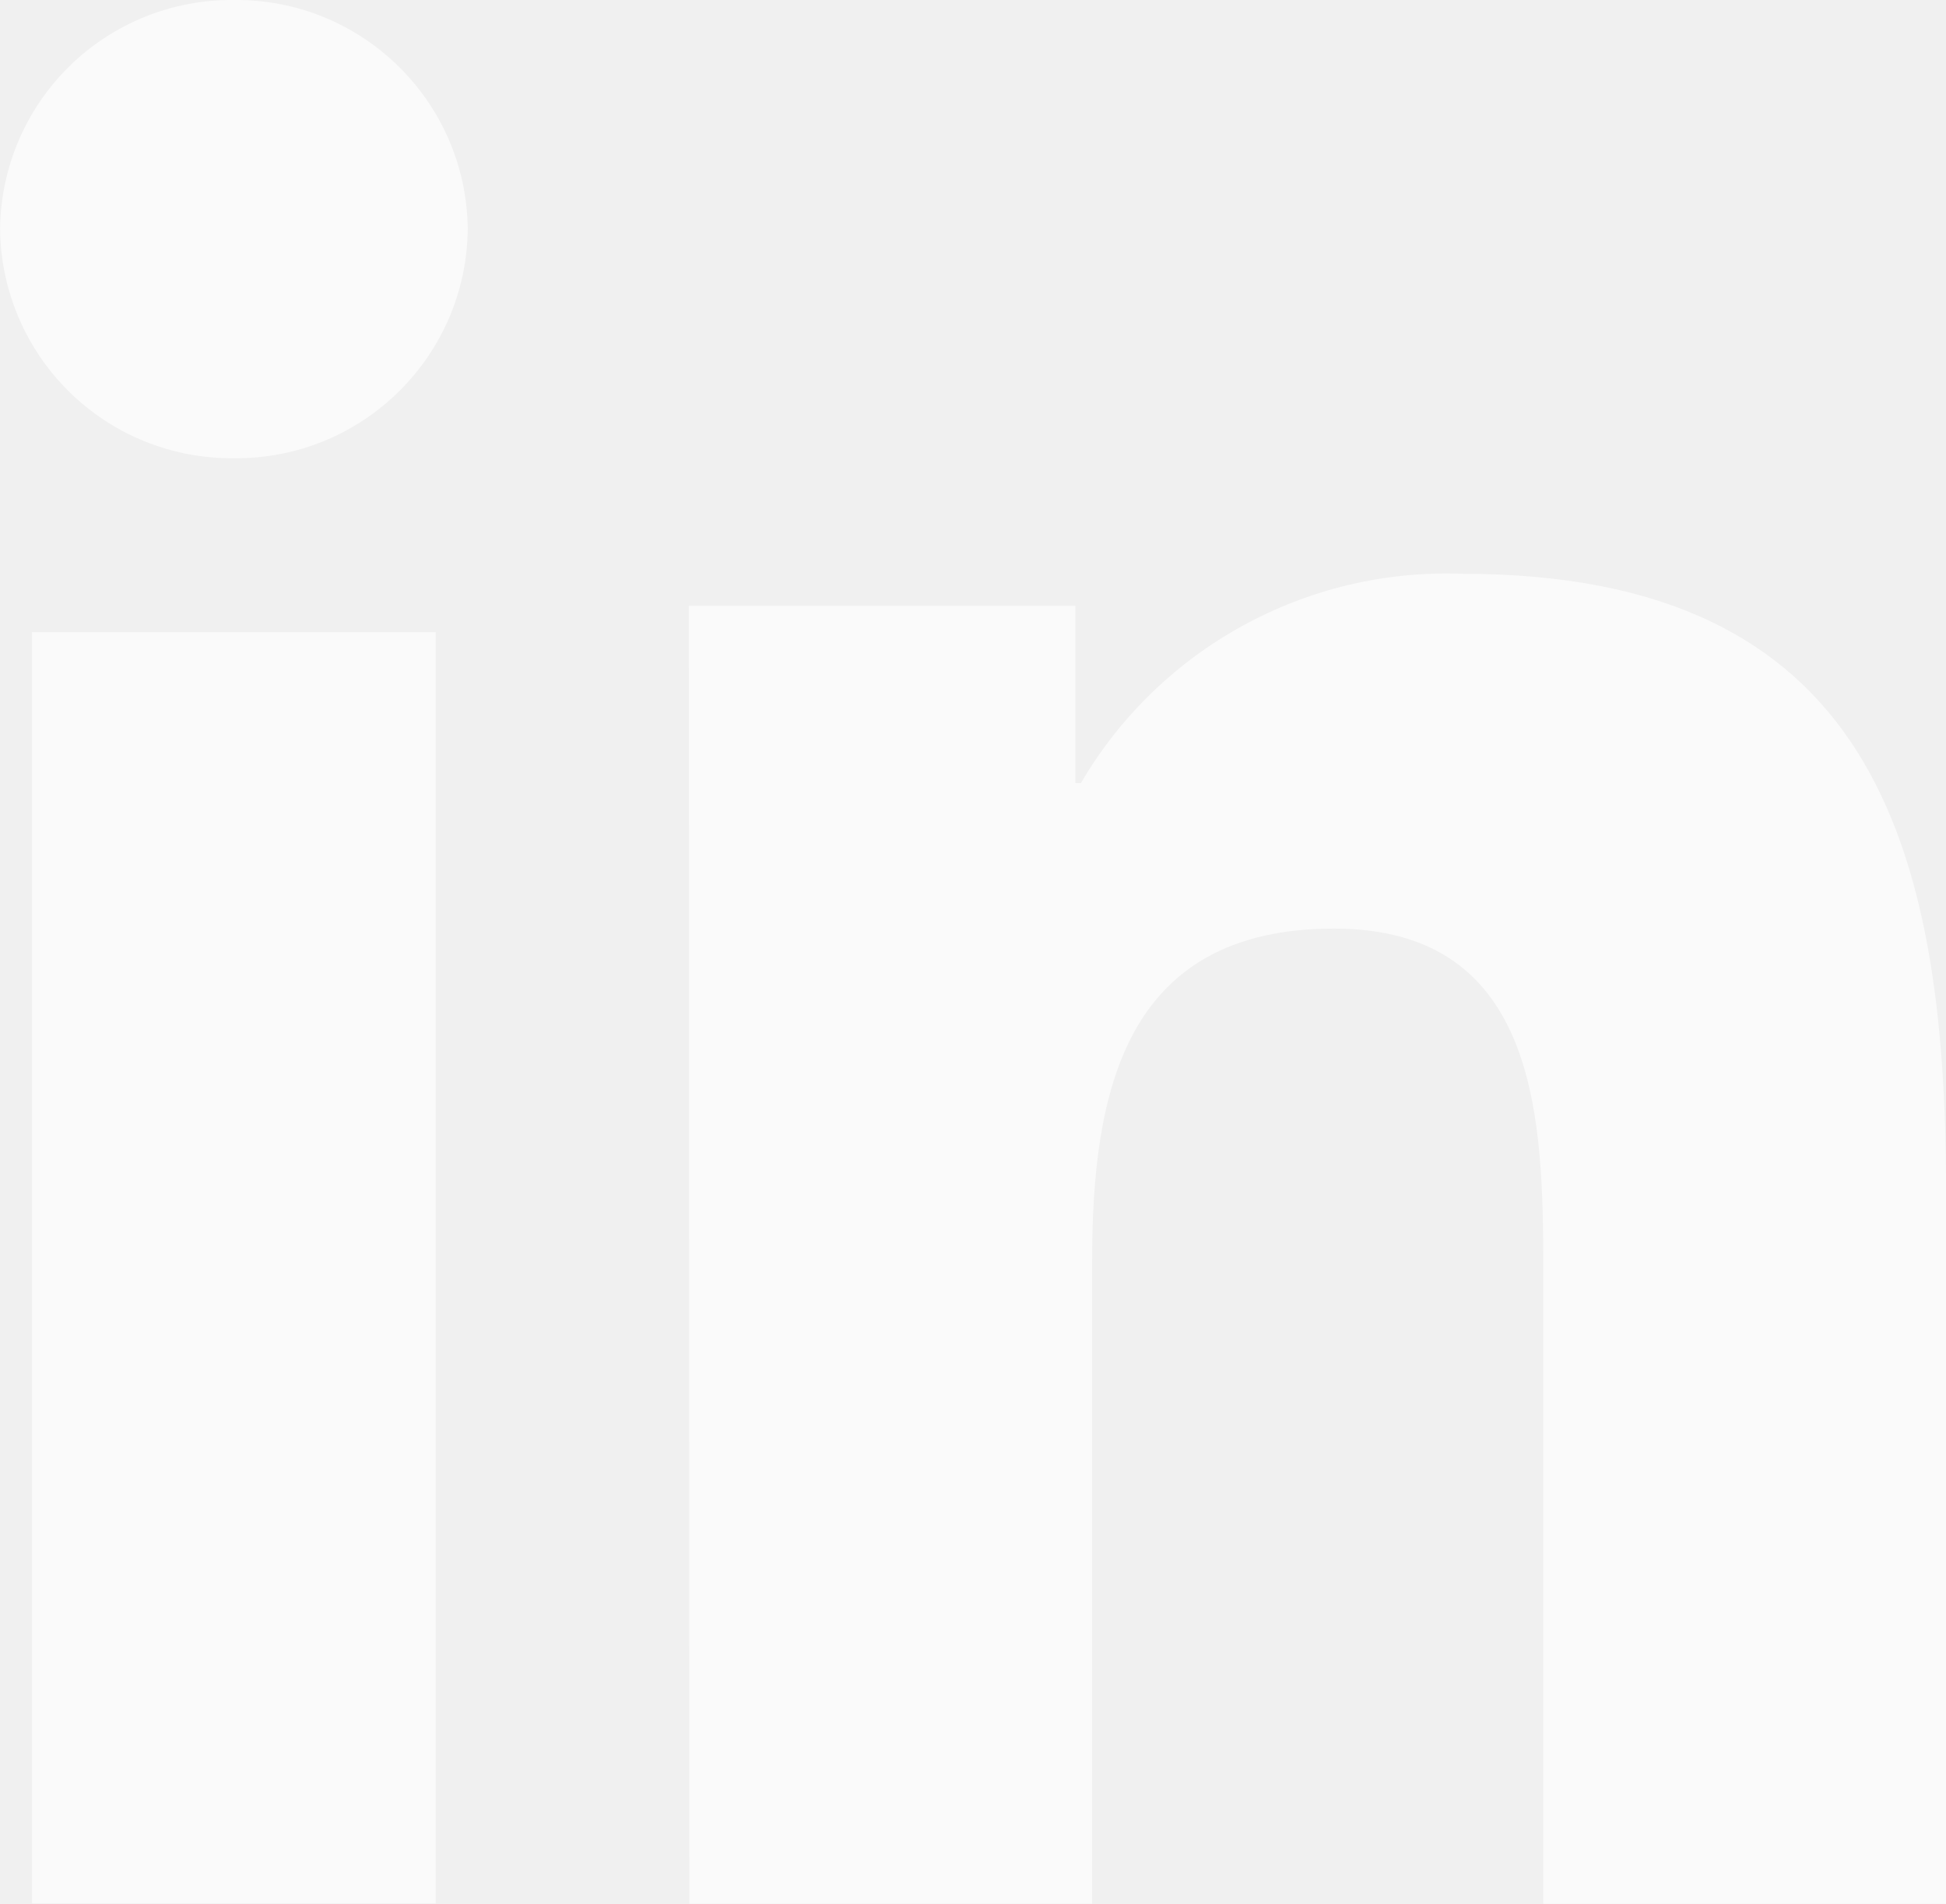
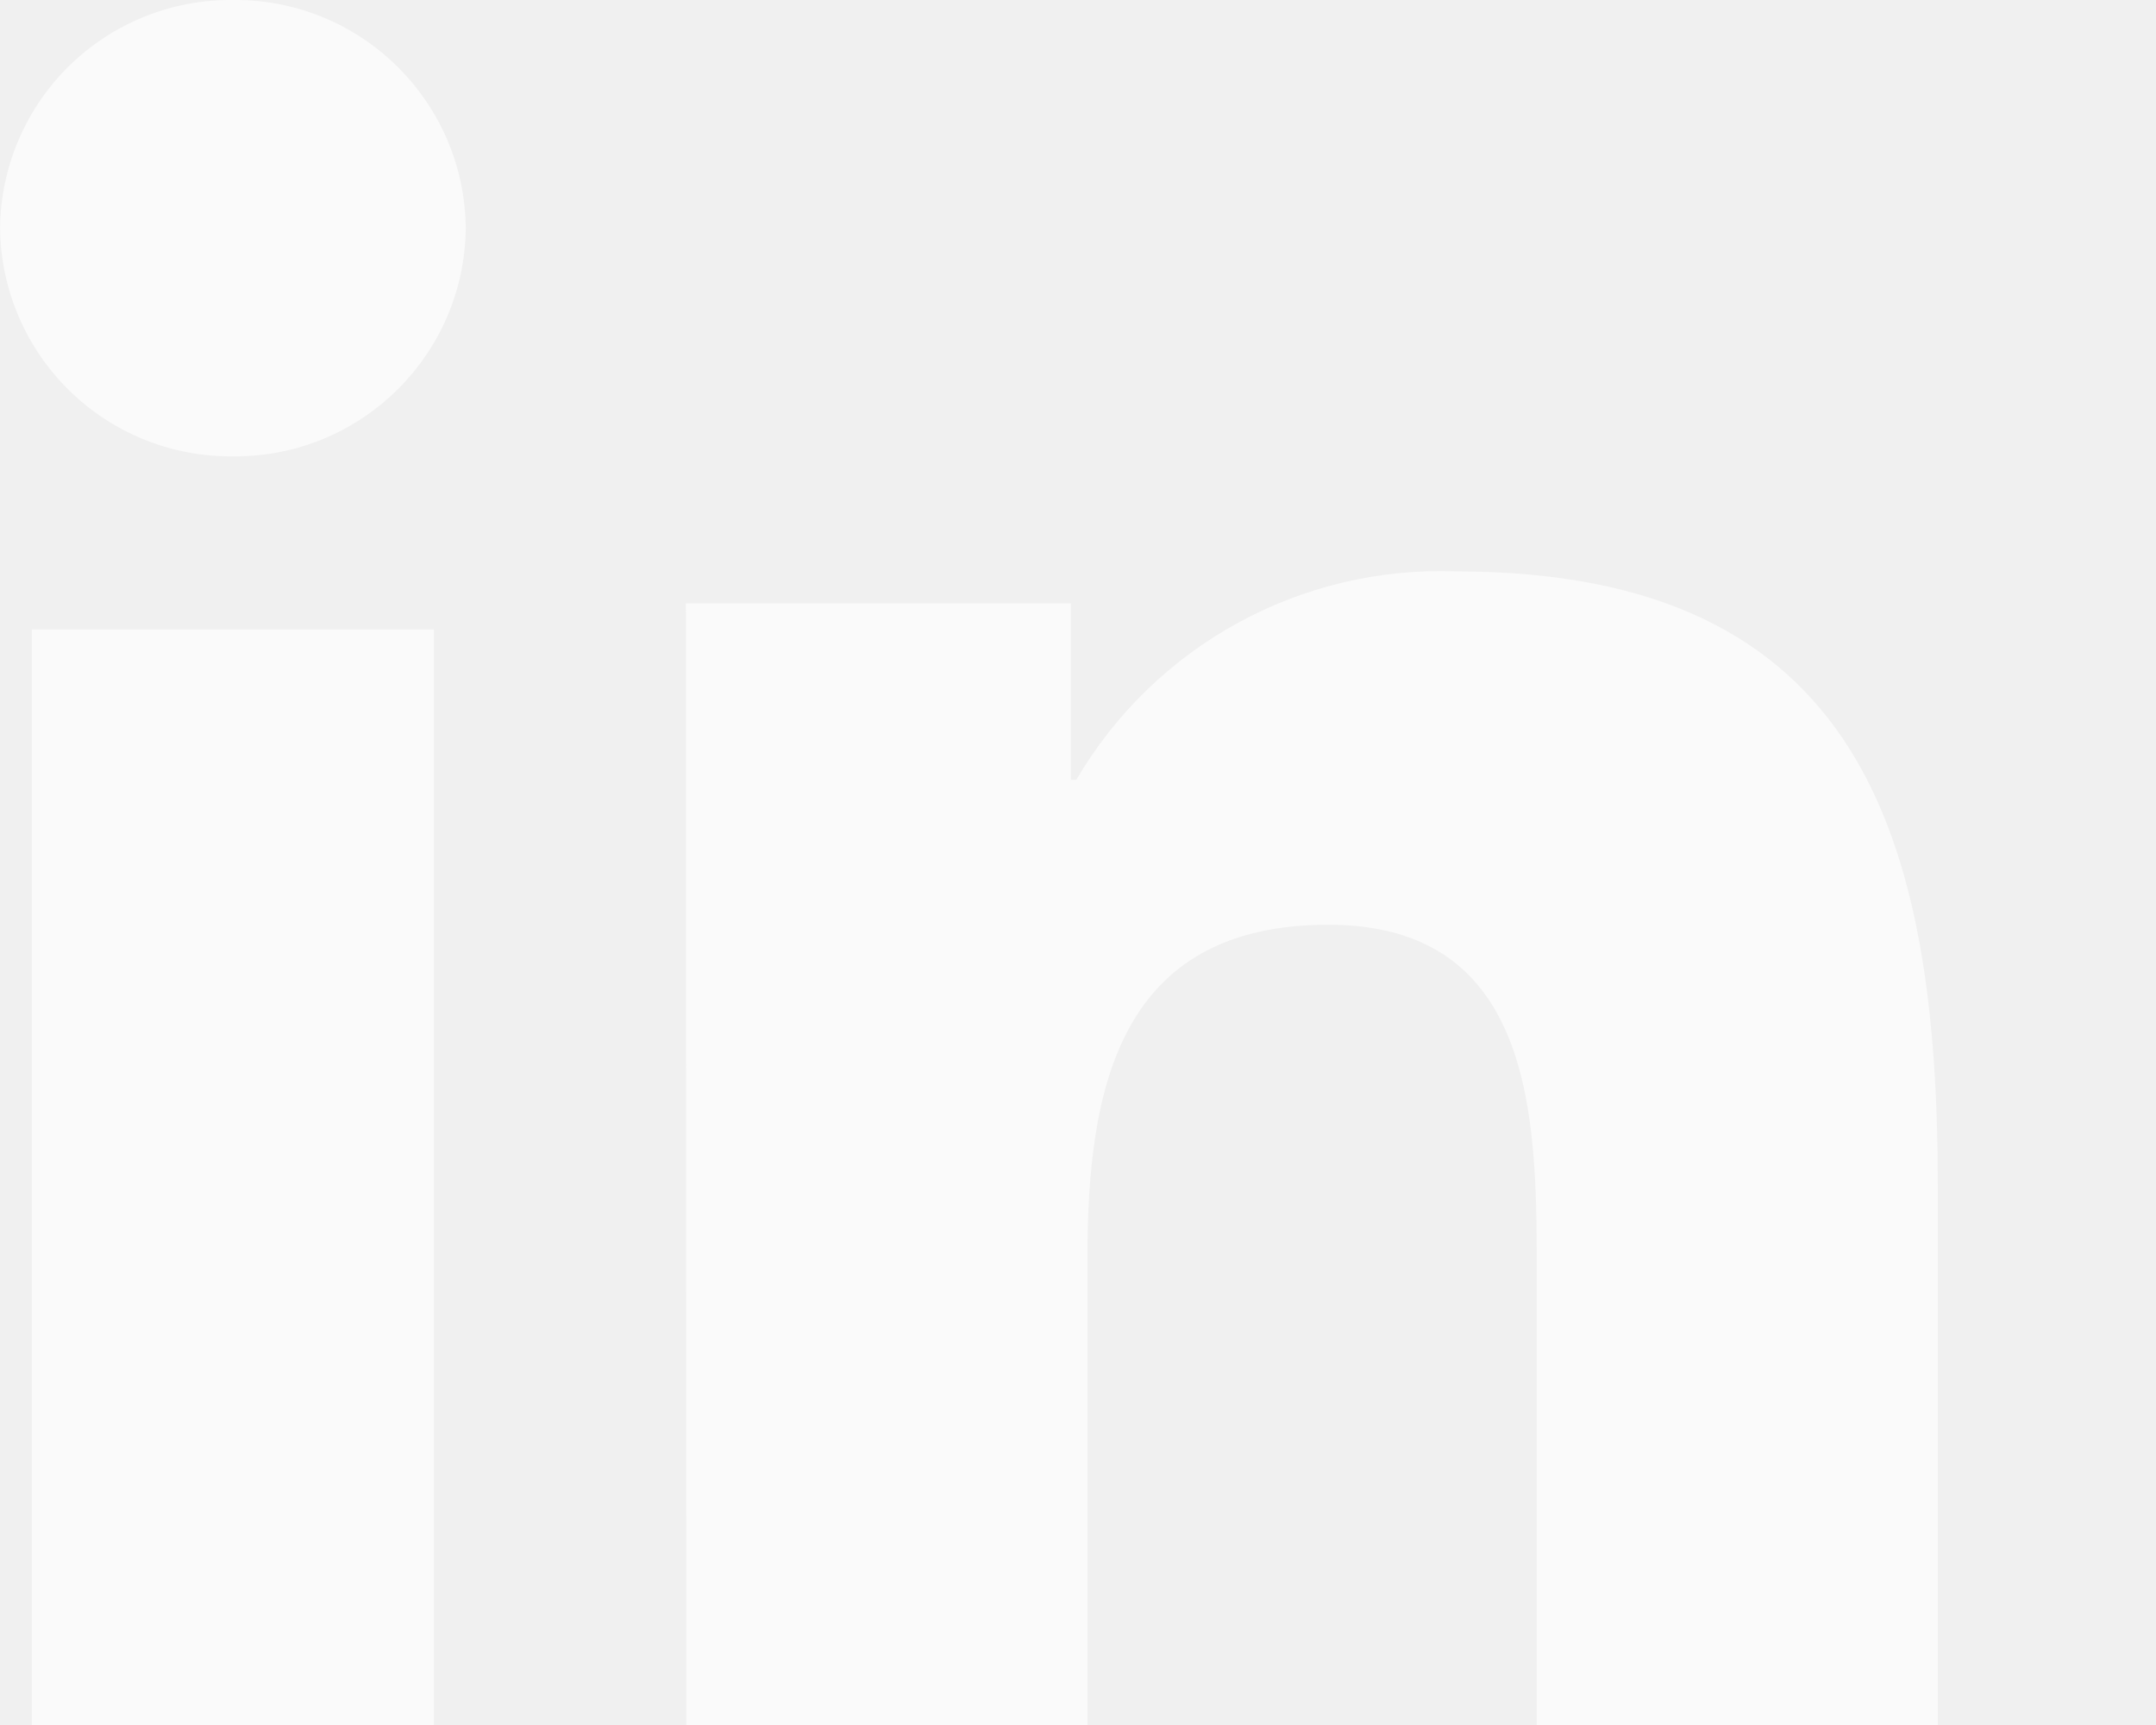
- <svg xmlns="http://www.w3.org/2000/svg" width="26.963" height="26.373">
+ <svg xmlns="http://www.w3.org/2000/svg" width="30" height="24">
  <defs />
  <g data-name="Group 11">
    <g fill="#fff" data-name="Group 10" opacity=".65">
      <path d="M.443 8.758h5.594v17.615H.443zM3.243 0a3.207 3.207 0 013.238 3.173 3.208 3.208 0 01-3.238 3.176A3.207 3.207 0 01.001 3.173 3.206 3.206 0 013.243 0" data-name="Path 5" />
      <path d="M9.544 8.394H14.9v2.456h.076a5.871 5.871 0 015.288-2.9c5.653 0 6.7 3.722 6.7 8.566v9.861h-5.581v-8.742c0-2.086-.041-4.769-2.9-4.769-2.908 0-3.351 2.272-3.351 4.617v8.893H9.551z" data-name="Path 6" />
    </g>
  </g>
</svg>
